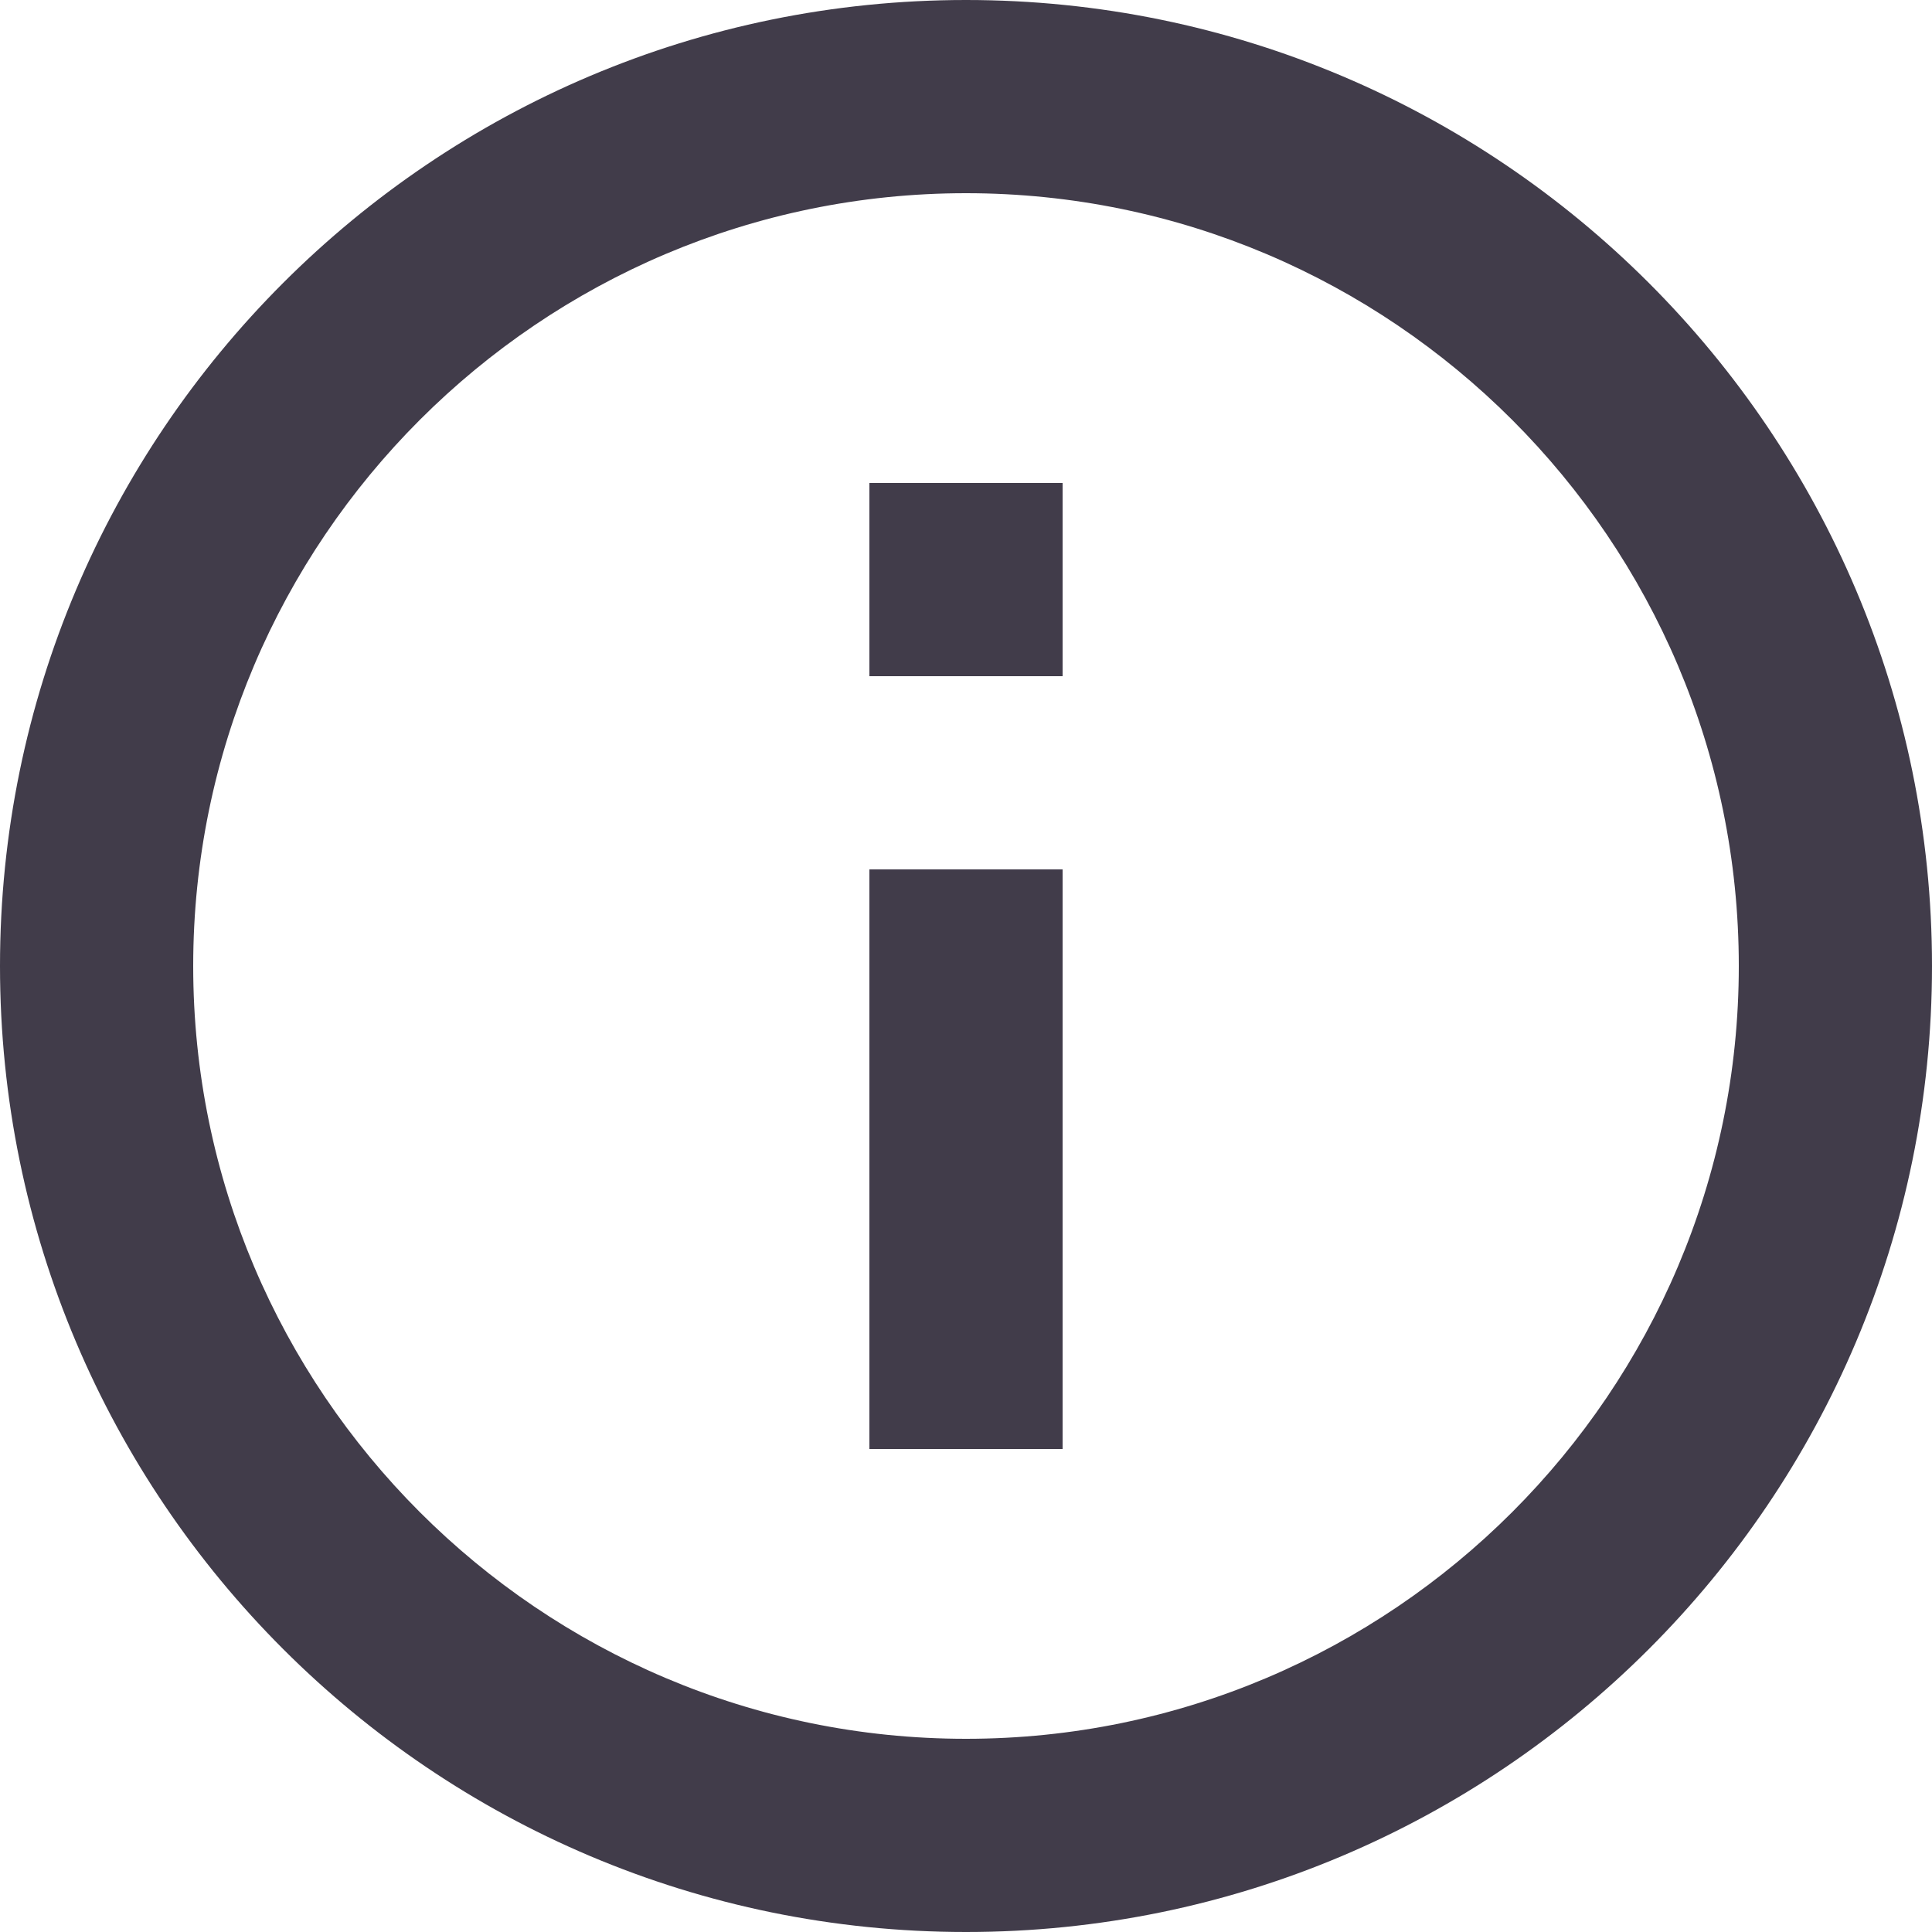
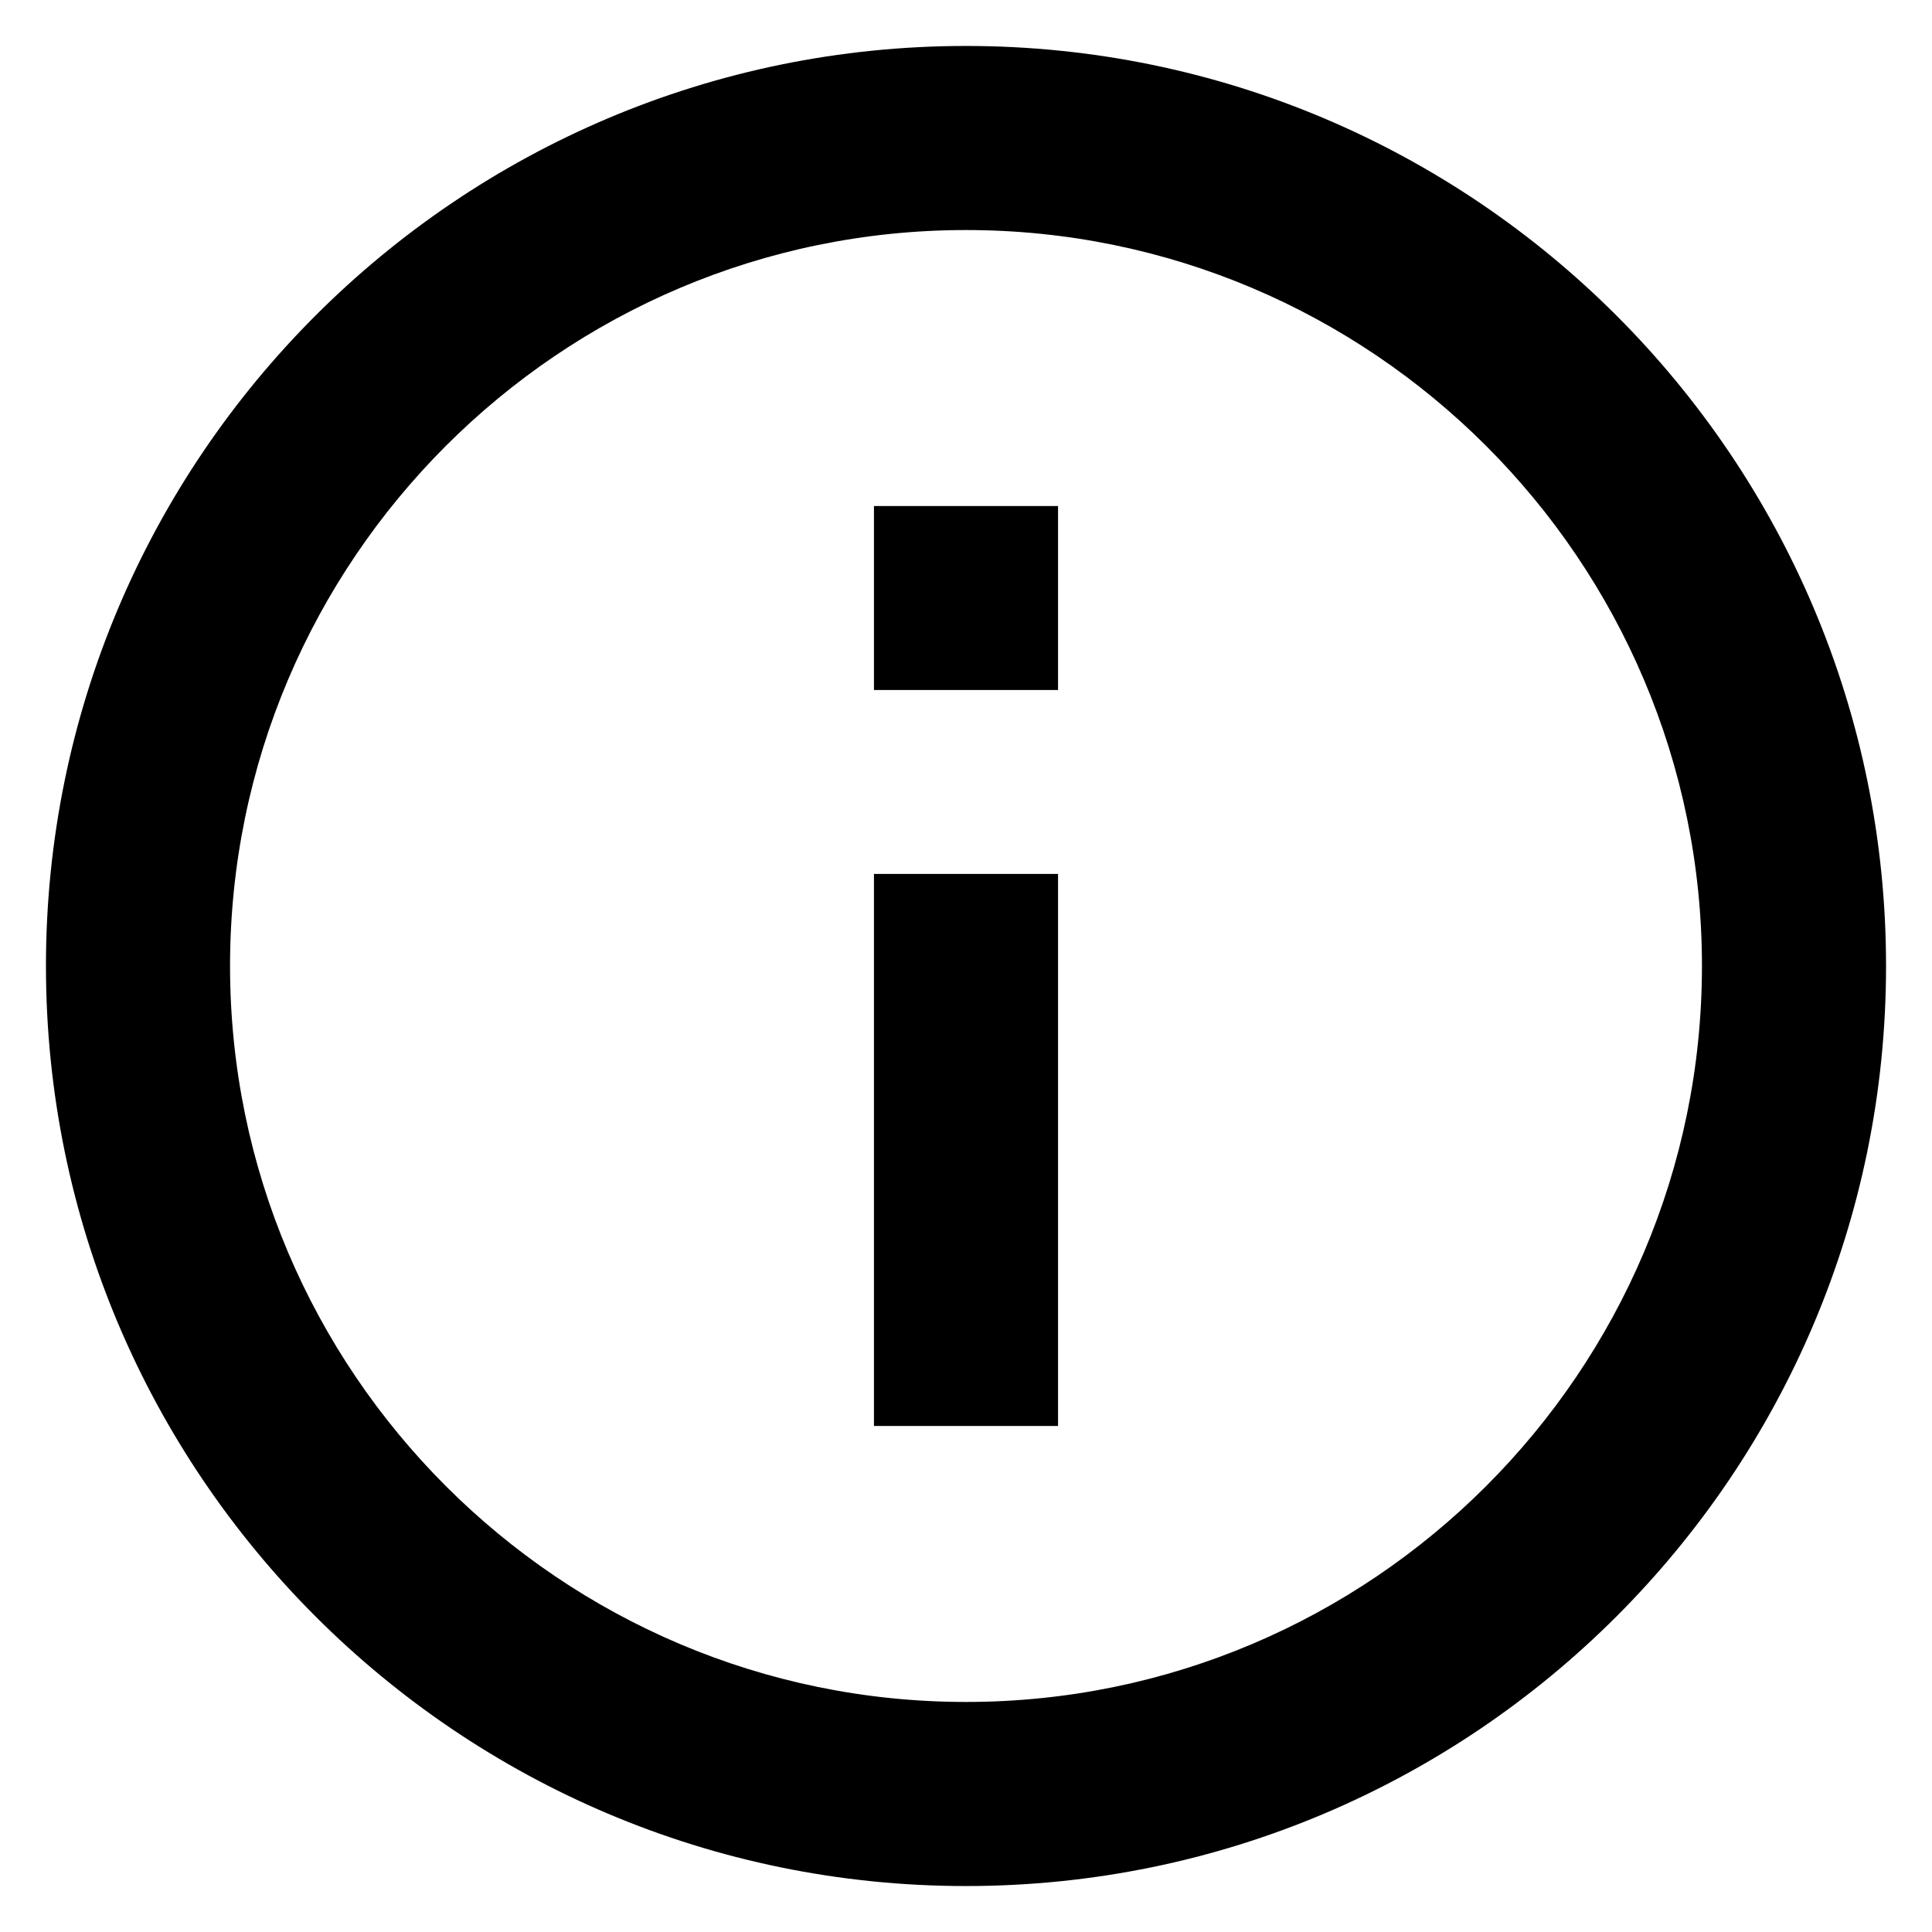
- <svg xmlns="http://www.w3.org/2000/svg" viewBox="0 0 20 20" fill="none">
-   <path d="M9 5H11V7H9V5ZM9 9H11V15H9V9ZM10 0C4.48 0 0 4.48 0 10C0 15.52 4.48 20 10 20C15.52 20 20 15.52 20 10C20 4.48 15.52 0 10 0ZM10 18C5.59 18 2 14.41 2 10C2 5.59 5.59 2 10 2C14.41 2 18 5.59 18 10C18 14.41 14.41 18 10 18Z" fill="#413C4A" />
+ <svg xmlns="http://www.w3.org/2000/svg" width="14" height="14" viewBox="0 0 14 14" fill="none">
+   <path d="M6.333 3.667H7.667V5H6.333V3.667ZM6.333 6.333H7.667V10.333H6.333V6.333ZM7 0.333C3.32 0.333 0.333 3.32 0.333 7C0.333 10.68 3.32 13.667 7 13.667C10.68 13.667 13.667 10.68 13.667 7C13.667 3.32 10.68 0.333 7 0.333ZM7 12.333C4.06 12.333 1.667 9.94 1.667 7C1.667 4.06 4.06 1.667 7 1.667C9.94 1.667 12.333 4.06 12.333 7C12.333 9.94 9.94 12.333 7 12.333Z" fill="currentColor" />
</svg>
